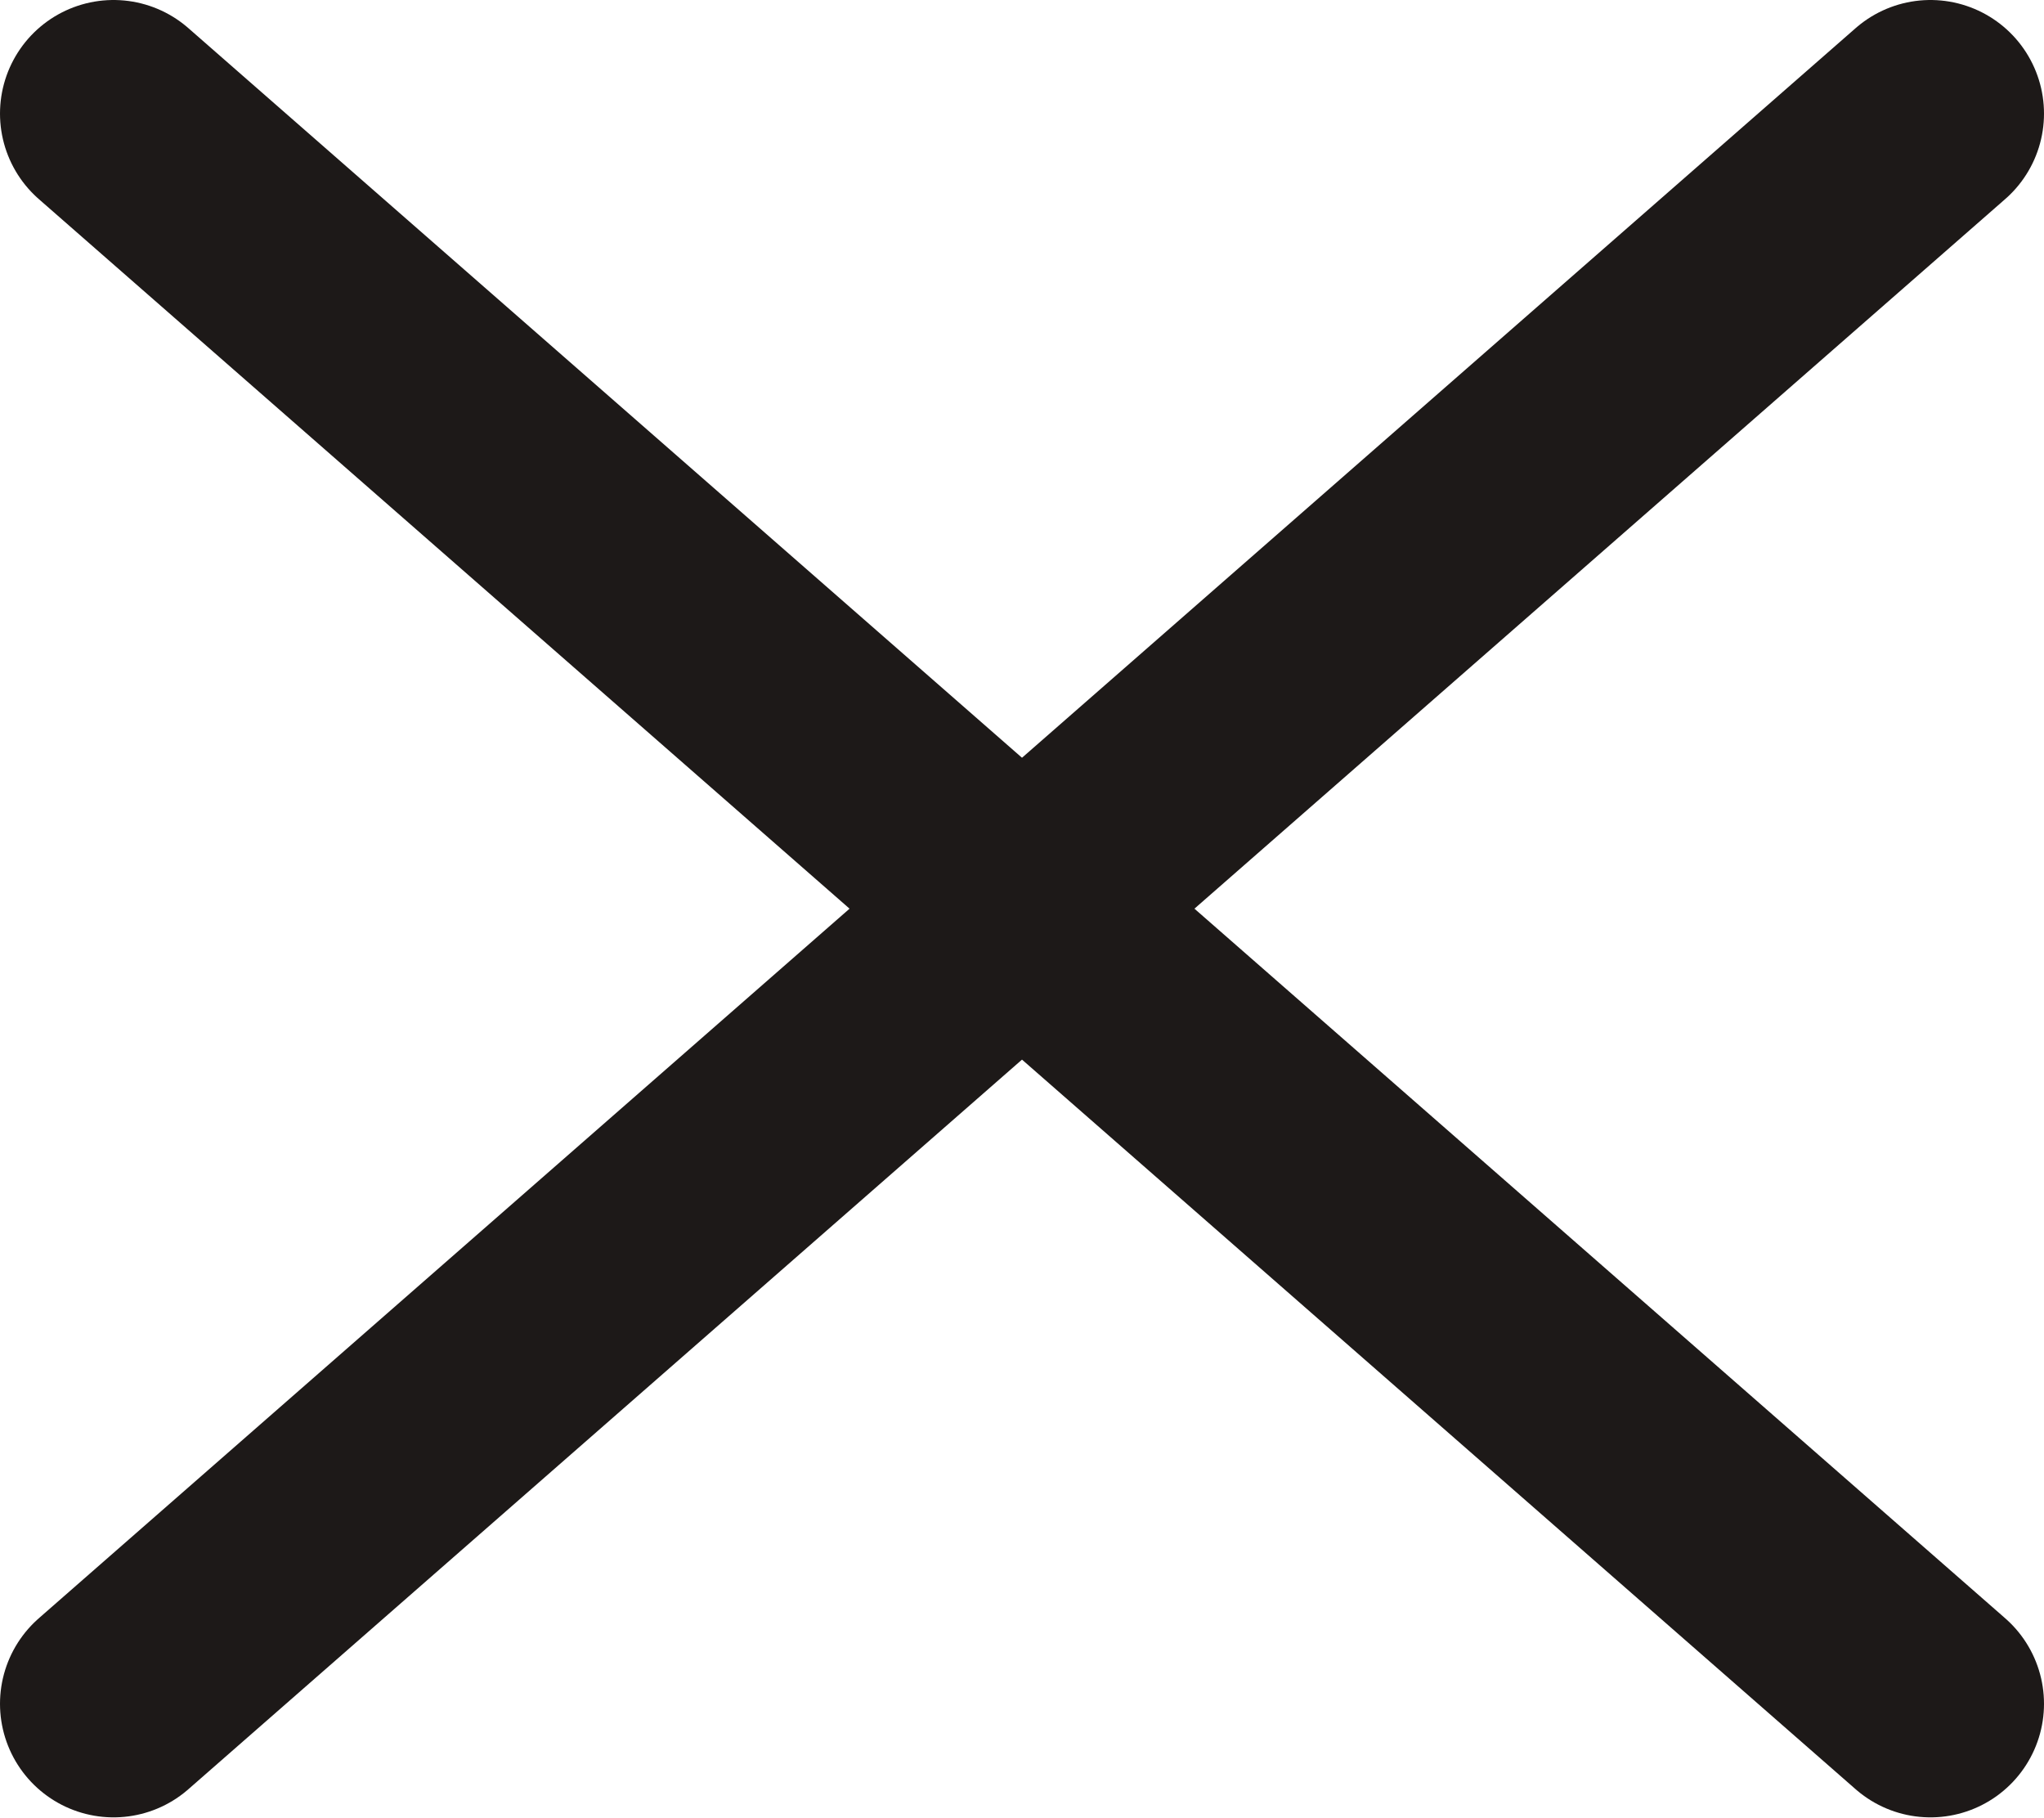
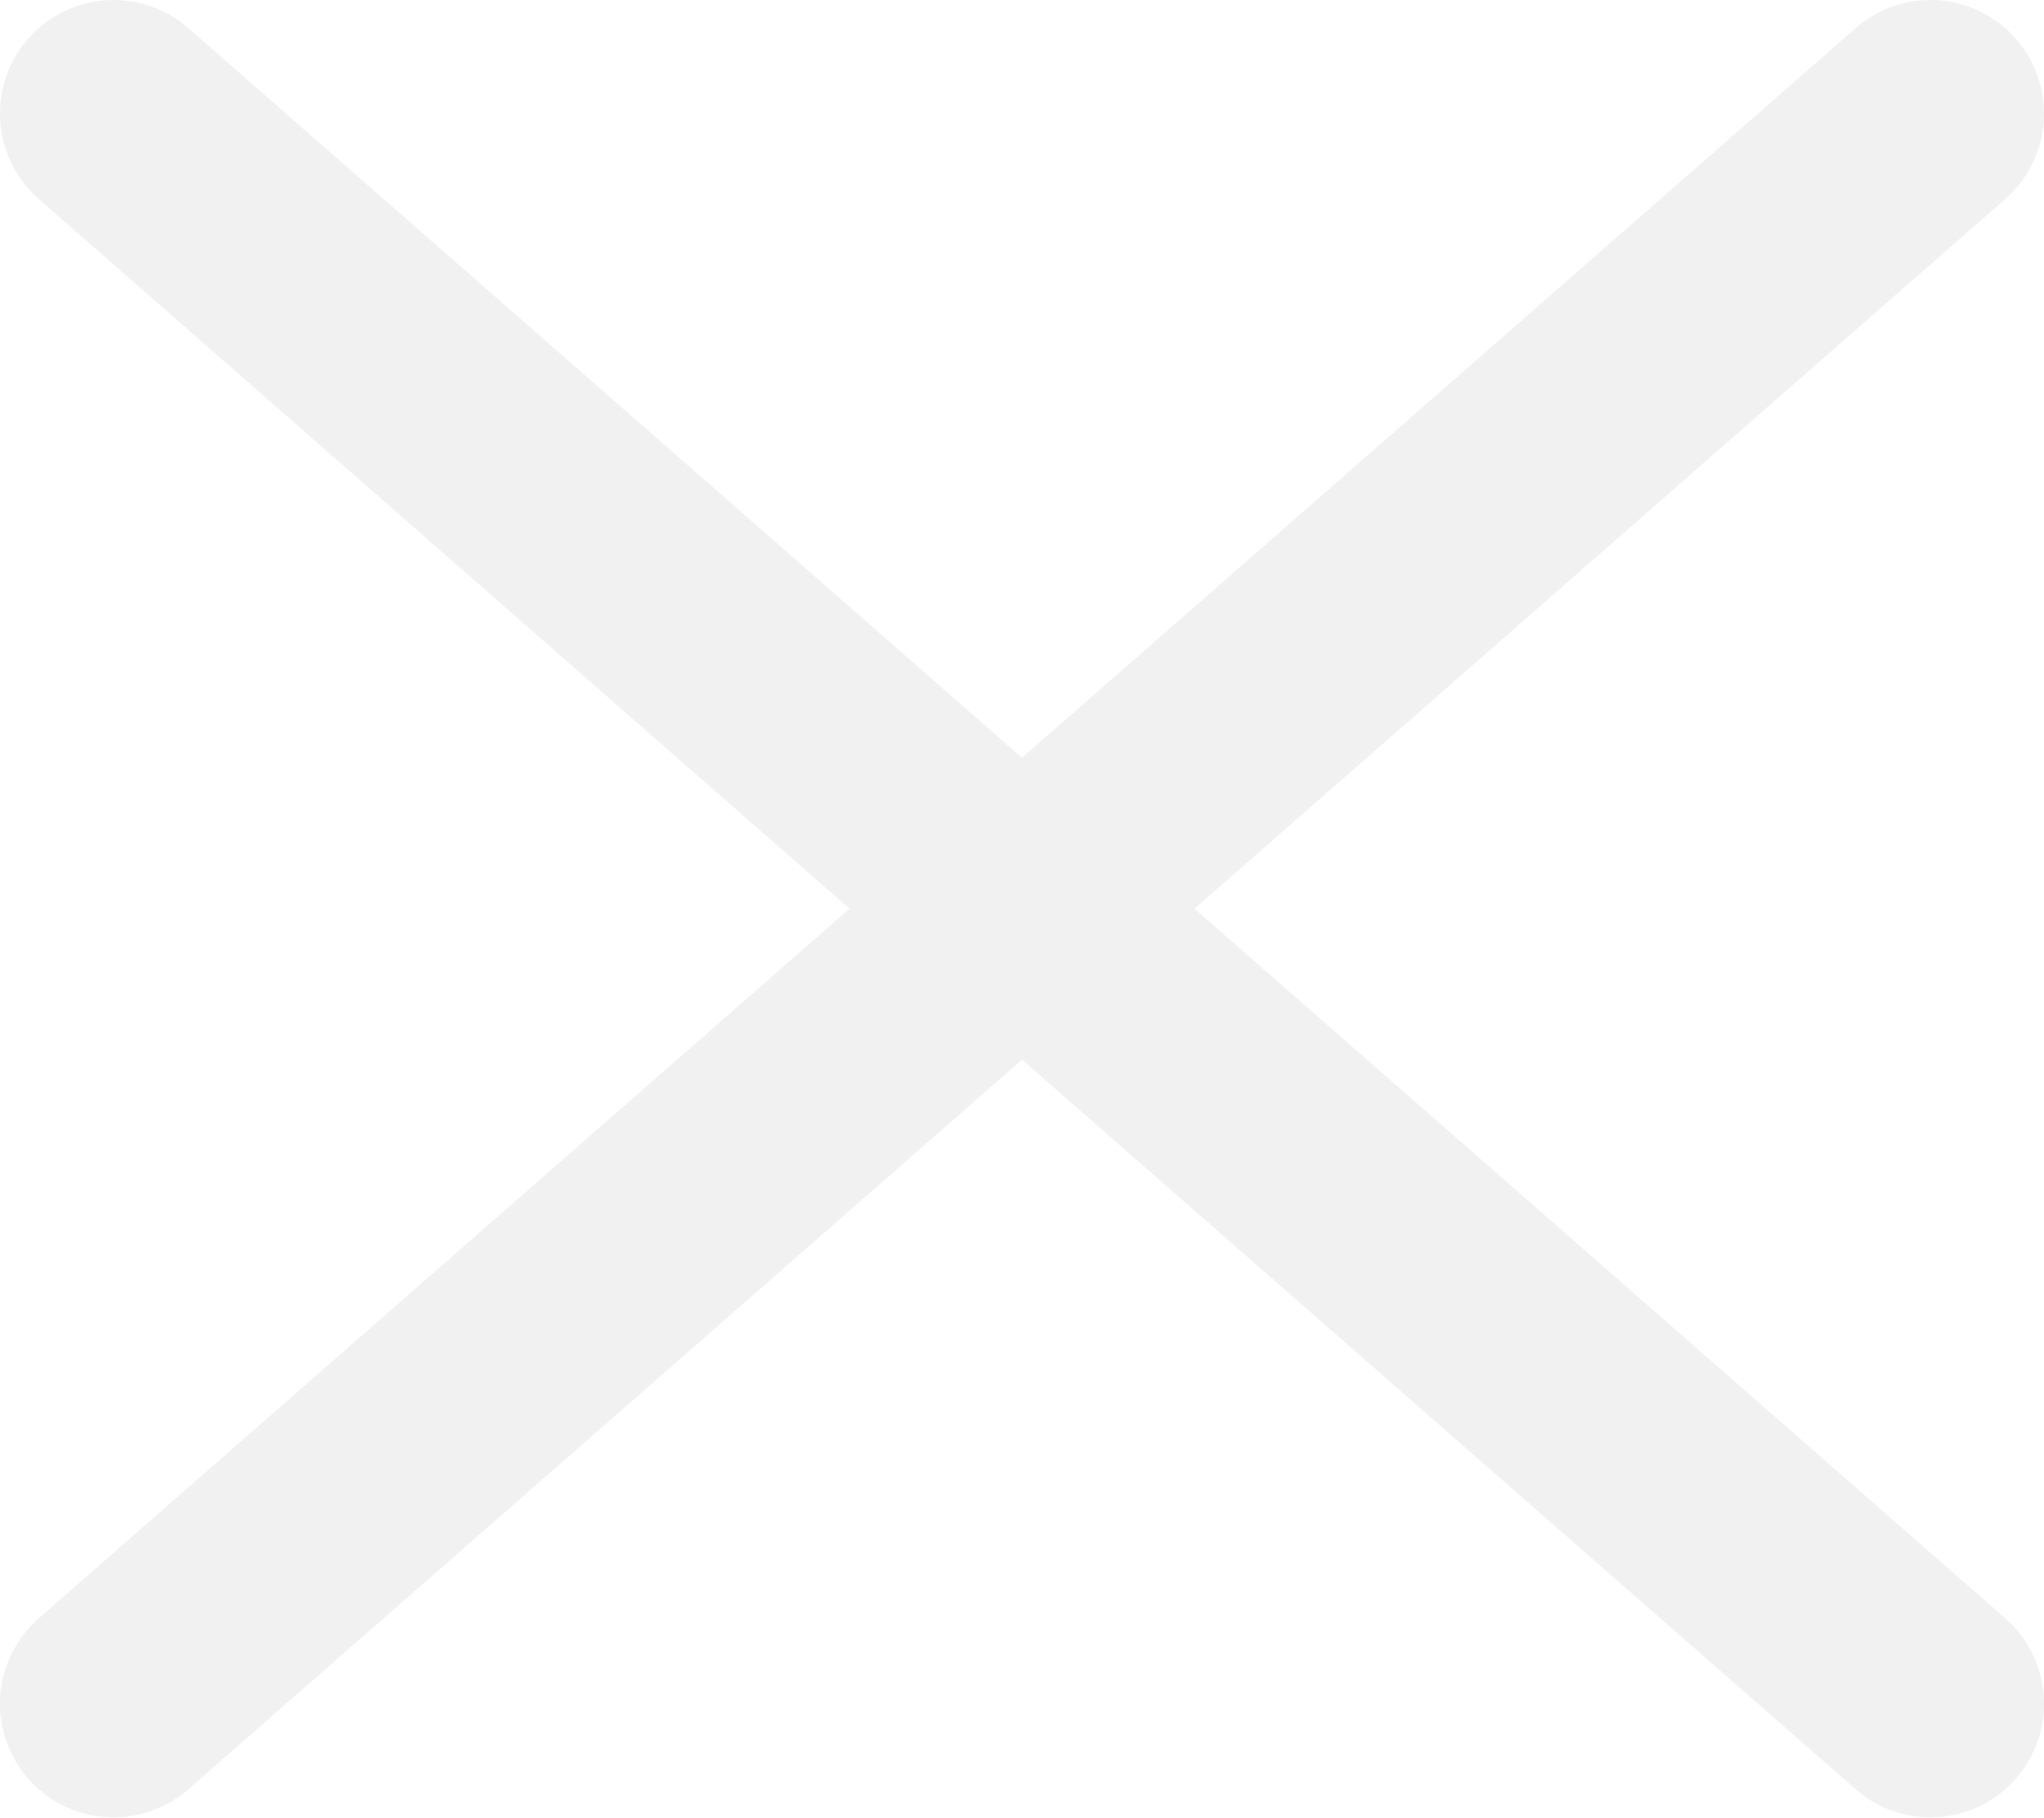
<svg xmlns="http://www.w3.org/2000/svg" width="18" height="16" viewBox="0 0 18 16" fill="none">
-   <path d="M17 15L9 8L1 1" stroke="#1D1918" stroke-width="2" stroke-linecap="round" />
-   <path d="M17 1L9 8L1 15" stroke="#1D1918" stroke-width="2" stroke-linecap="round" />
+   <path d="M17 15L9 8L1 1" stroke="#F1F1F1" stroke-width="2" stroke-linecap="round" />
+   <path d="M17 1L9 8L1 15" stroke="#F1F1F1" stroke-width="2" stroke-linecap="round" />
</svg>
